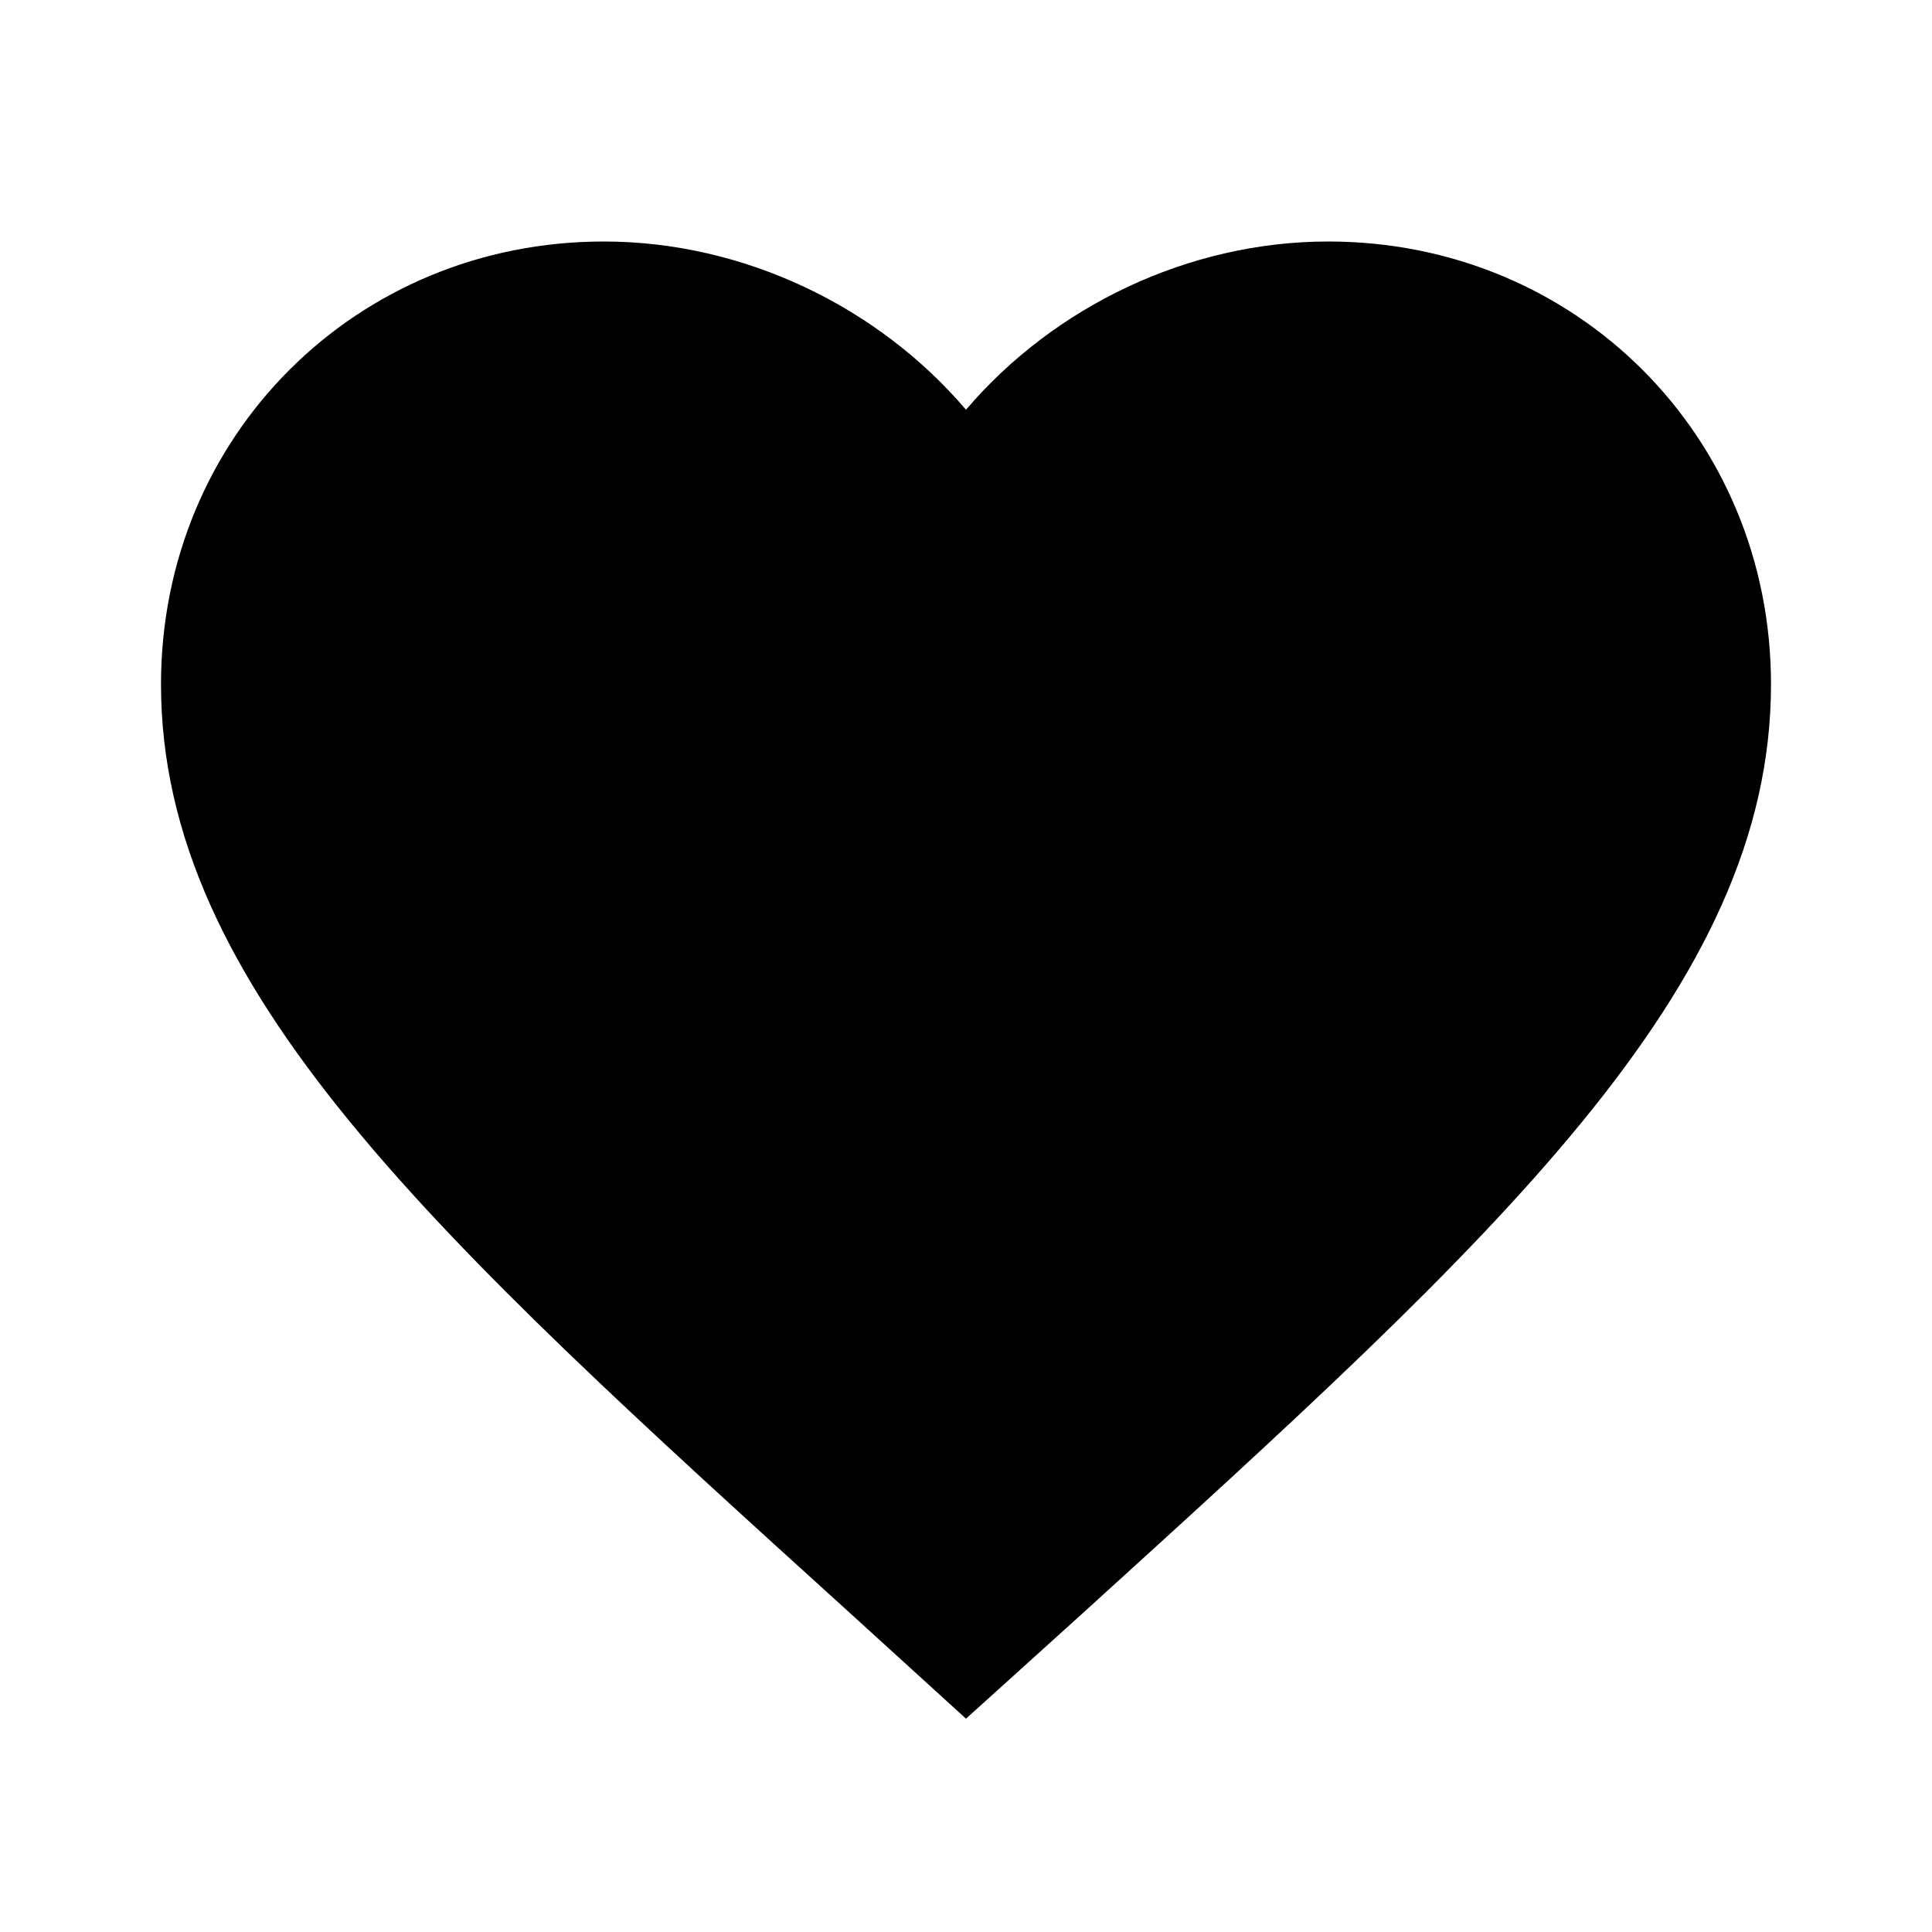
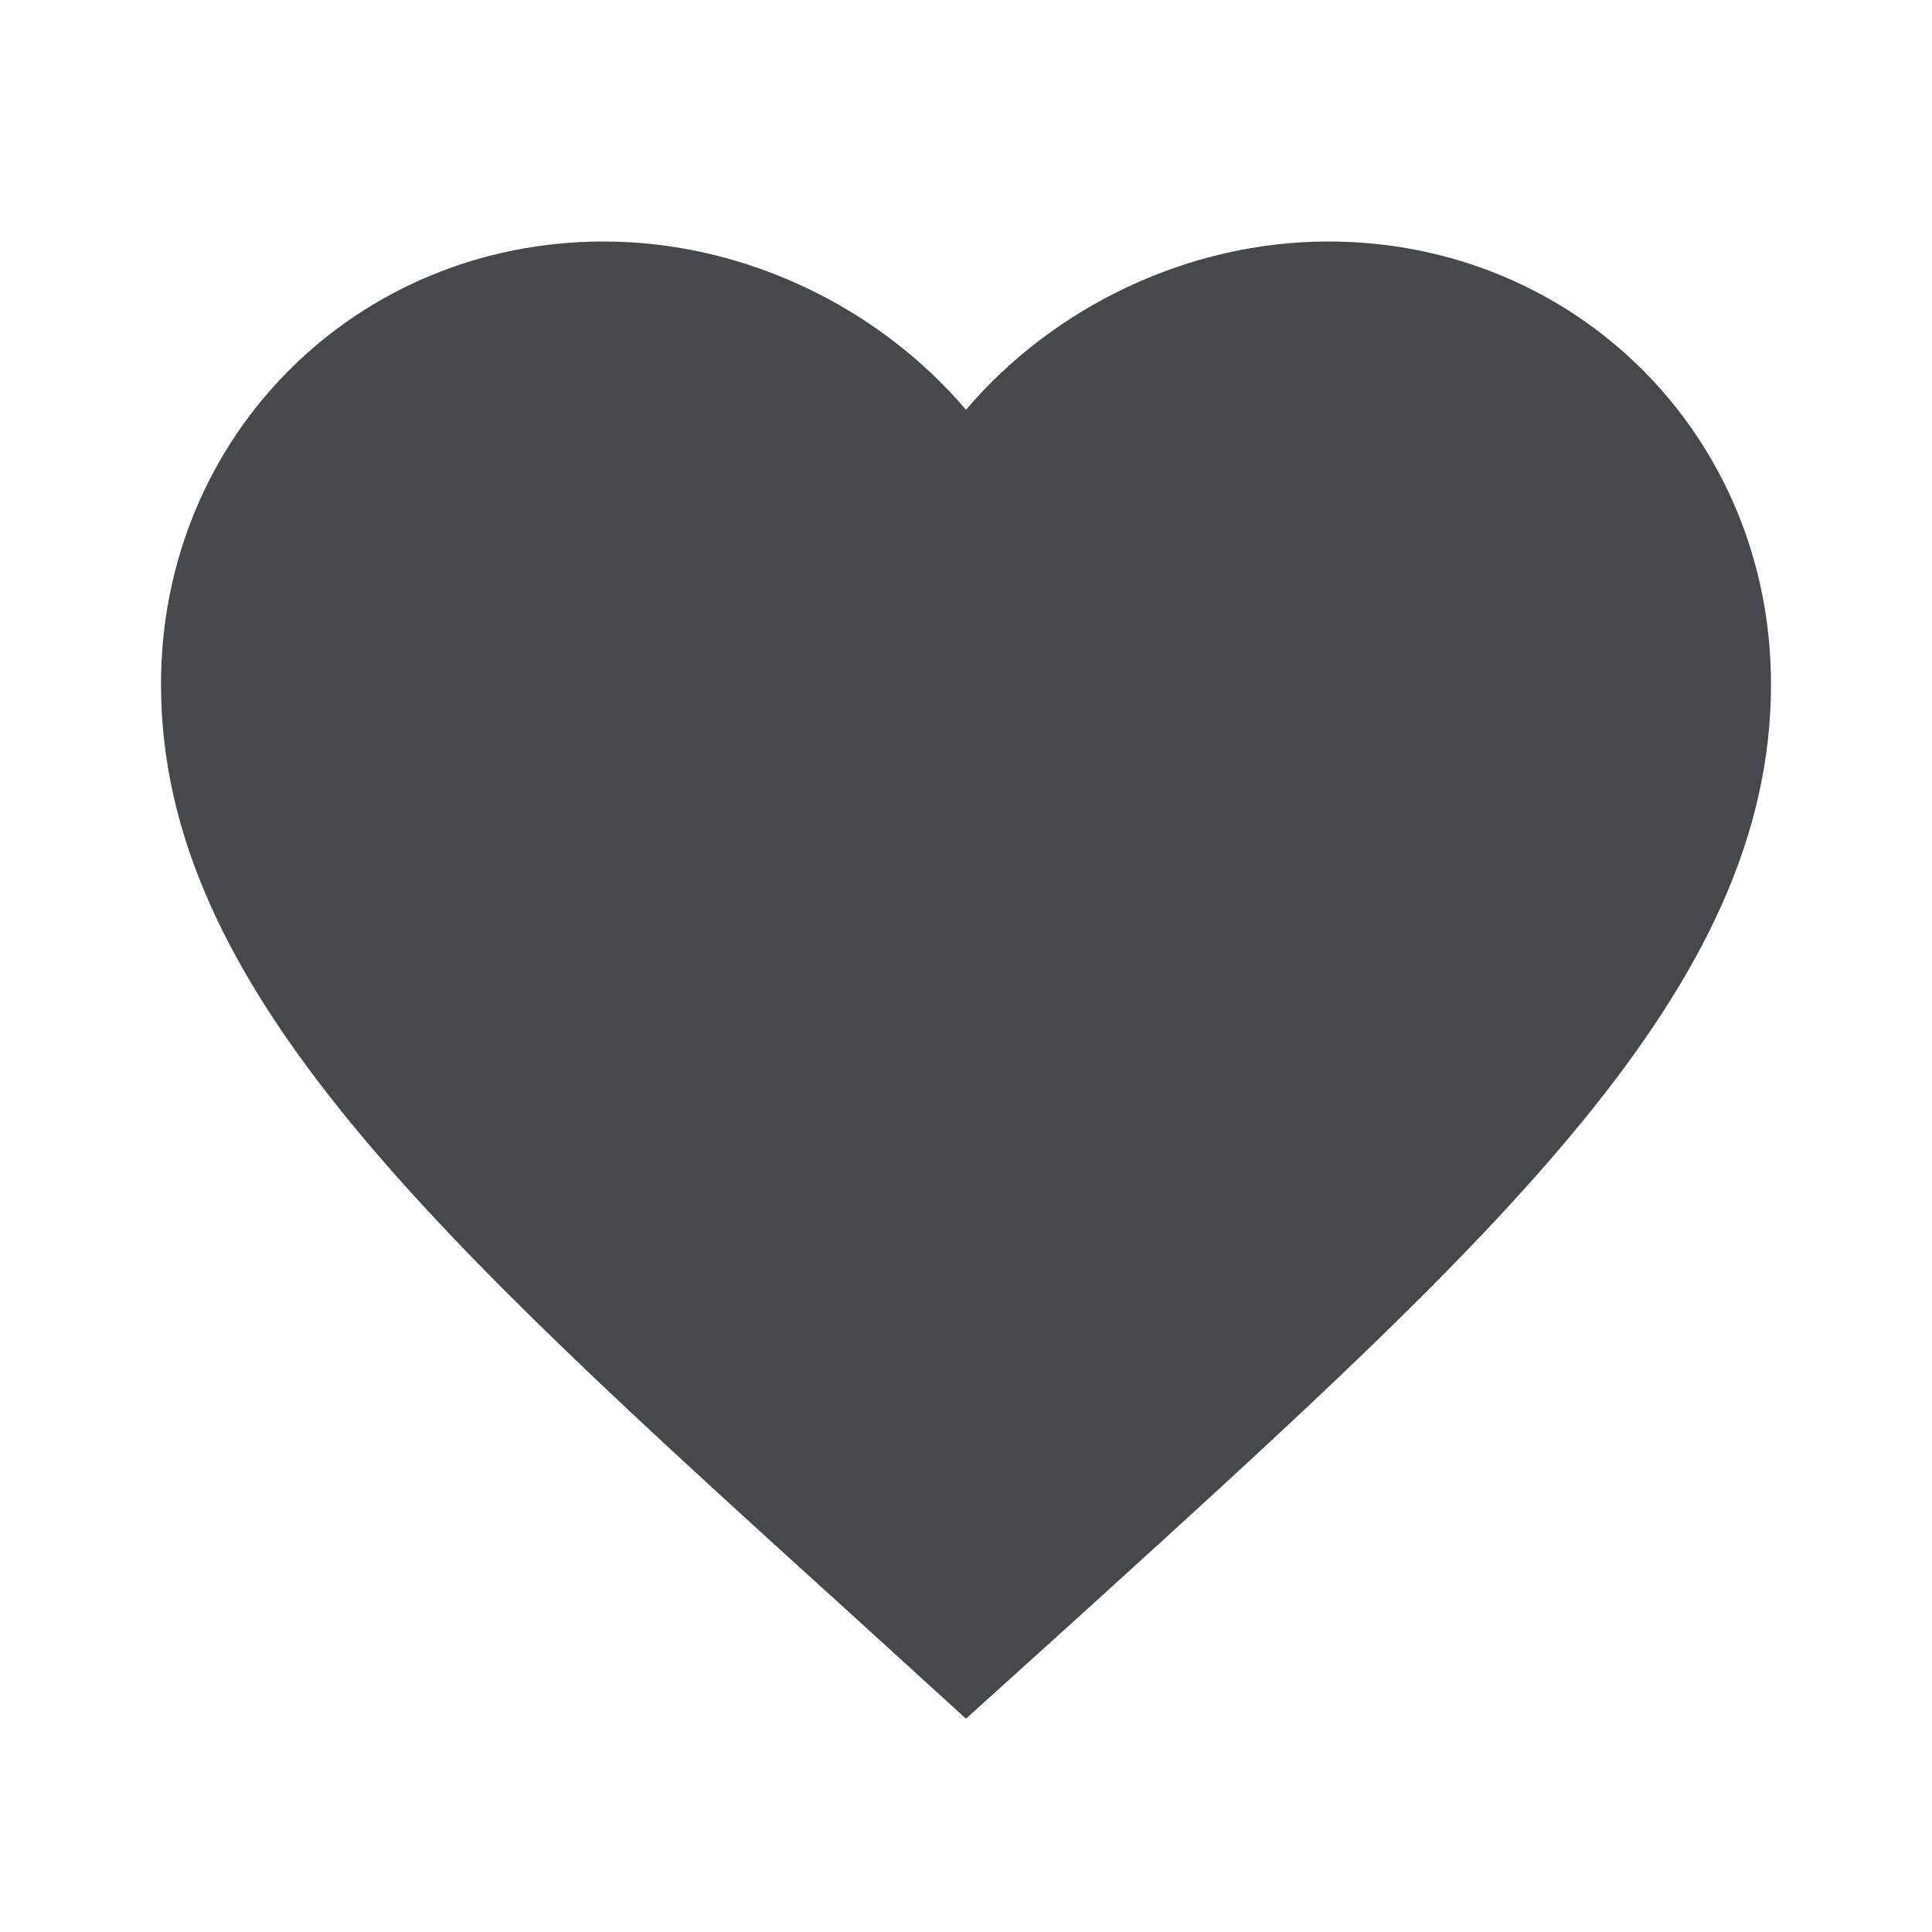
- <svg xmlns="http://www.w3.org/2000/svg" height="24px" viewBox="0 0 24 24" width="24px" fill="#000000">
+ <svg xmlns="http://www.w3.org/2000/svg" height="24px" viewBox="0 0 24 24" width="24px" fill="#46494c">
  <path d="M0 0h24v24H0z" fill="none" />
  <path d="M12 21.35l-1.45-1.32C5.4 15.36 2 12.28 2 8.5 2 5.42 4.42 3 7.5 3c1.74 0 3.41.81 4.5 2.09C13.09 3.81 14.76 3 16.5 3 19.58 3 22 5.42 22 8.5c0 3.78-3.4 6.86-8.55 11.54L12 21.35z" />
</svg>
